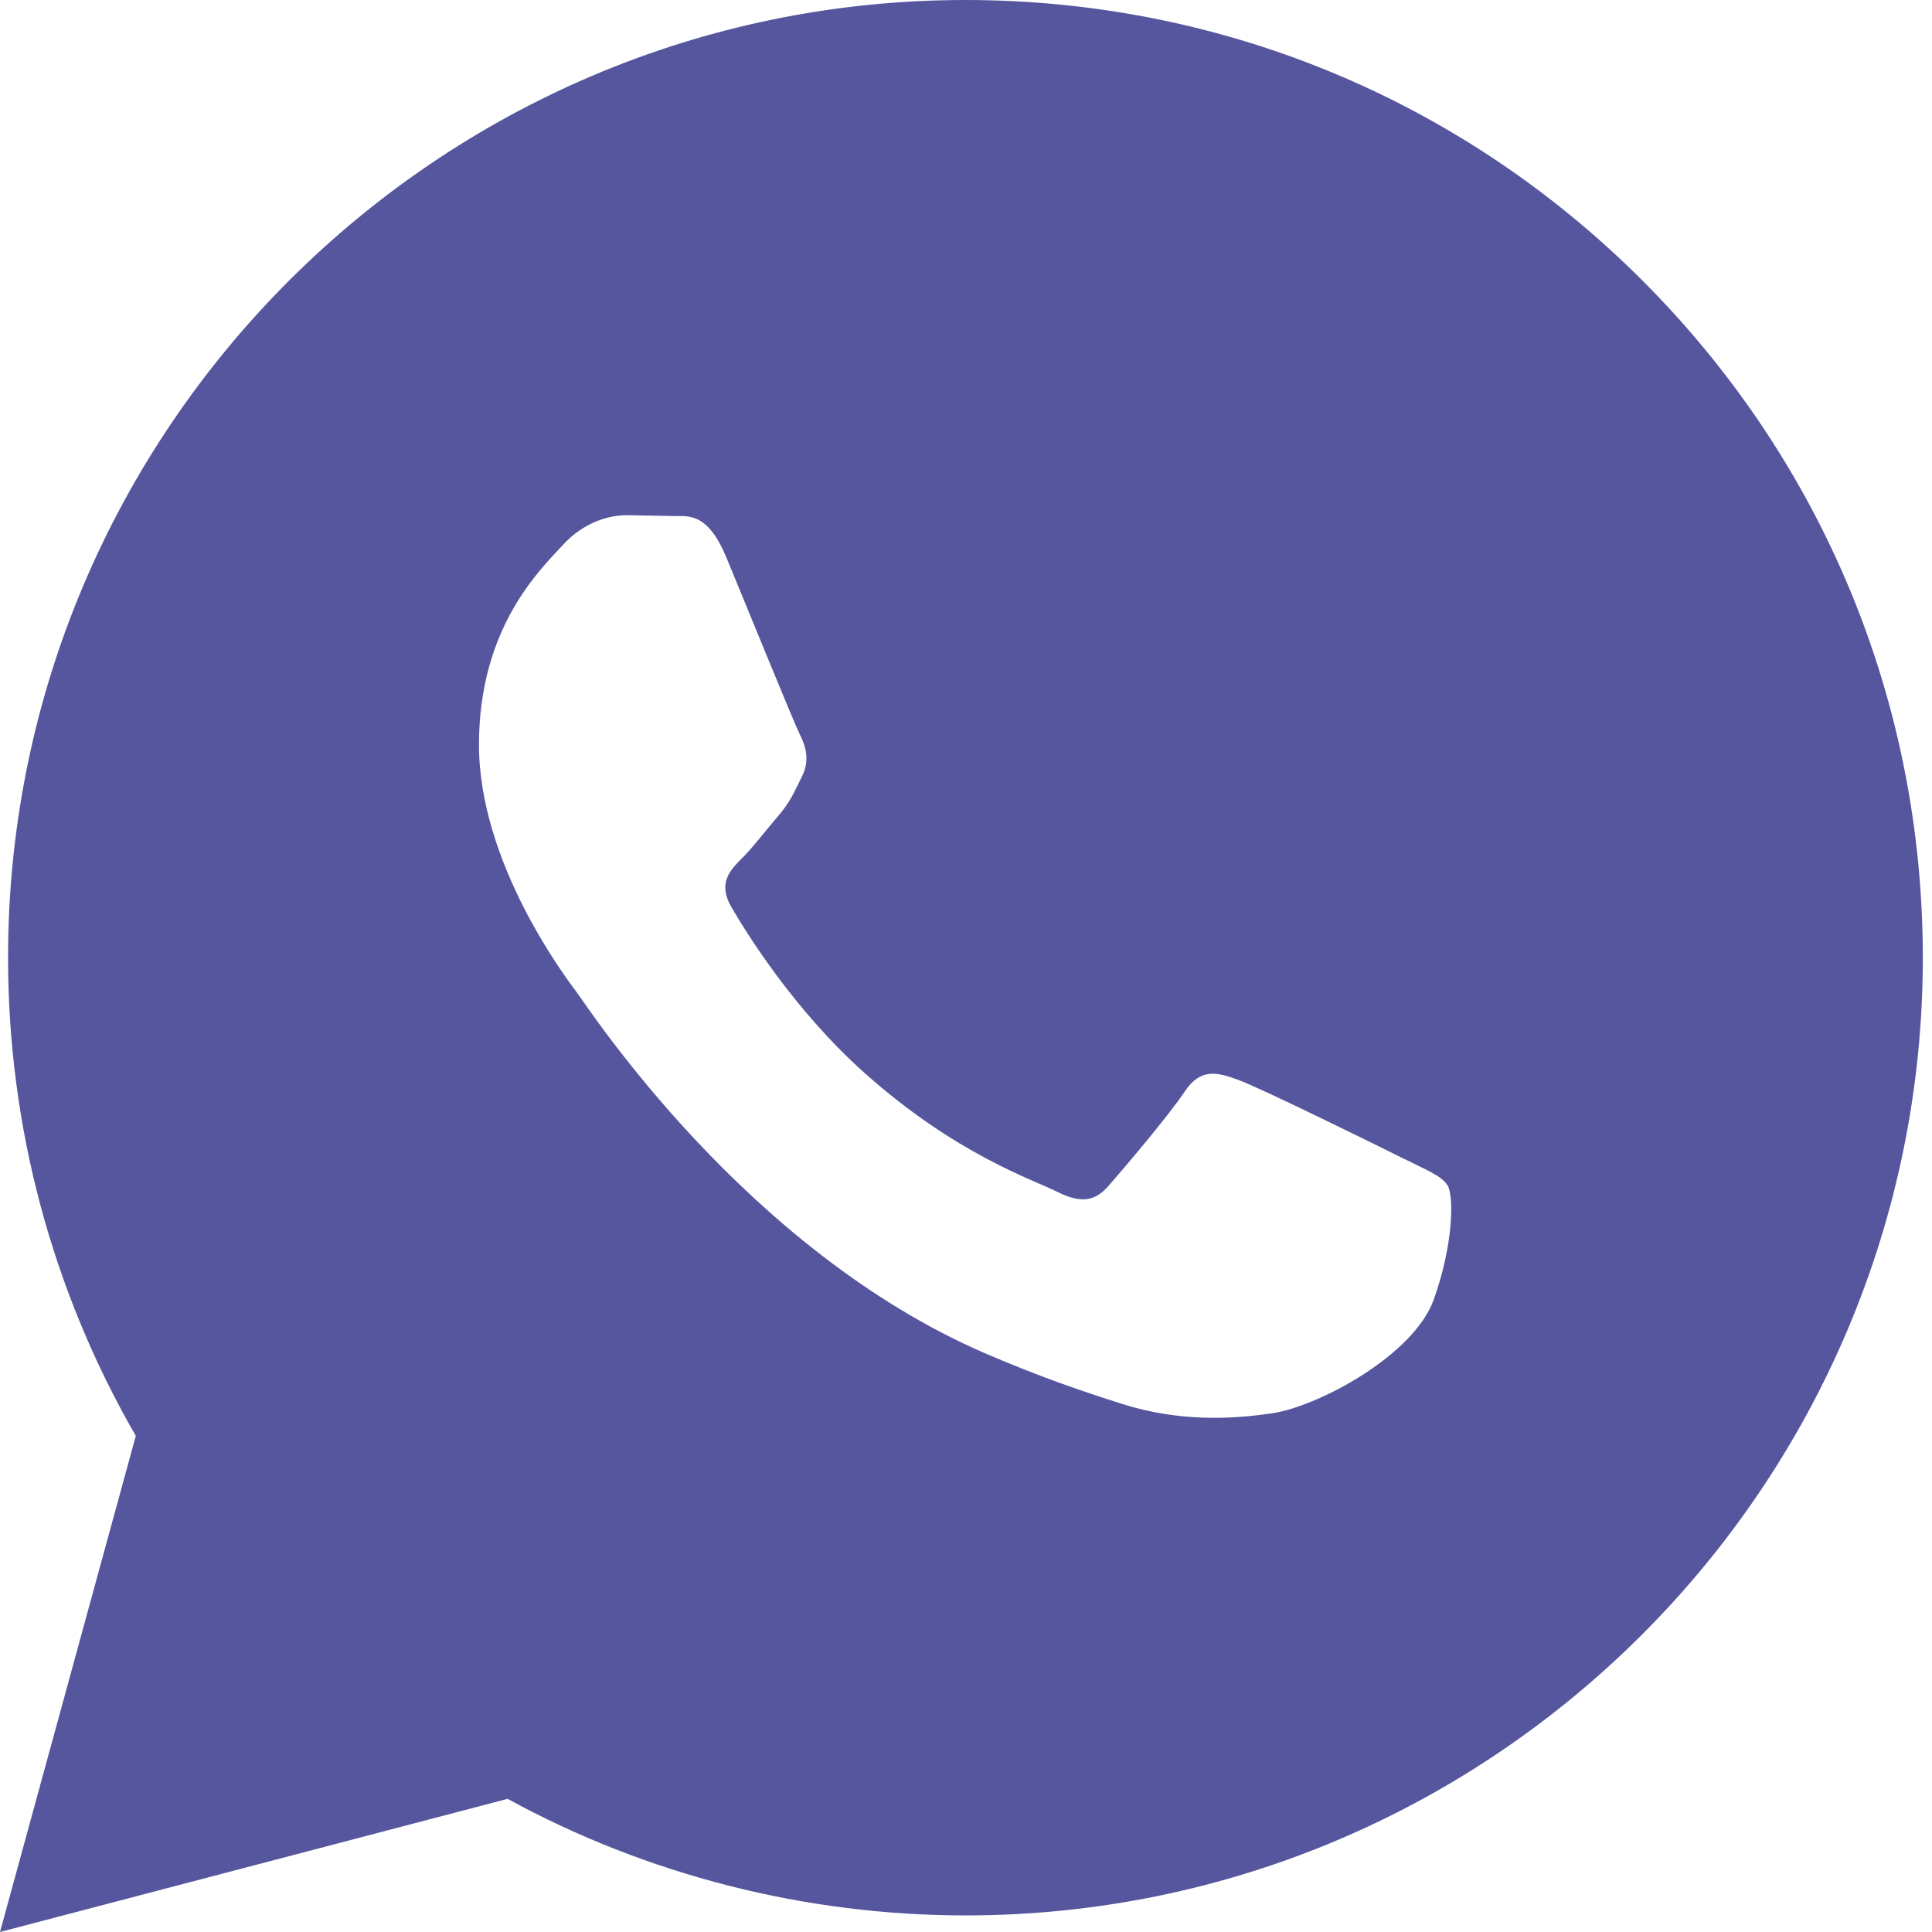
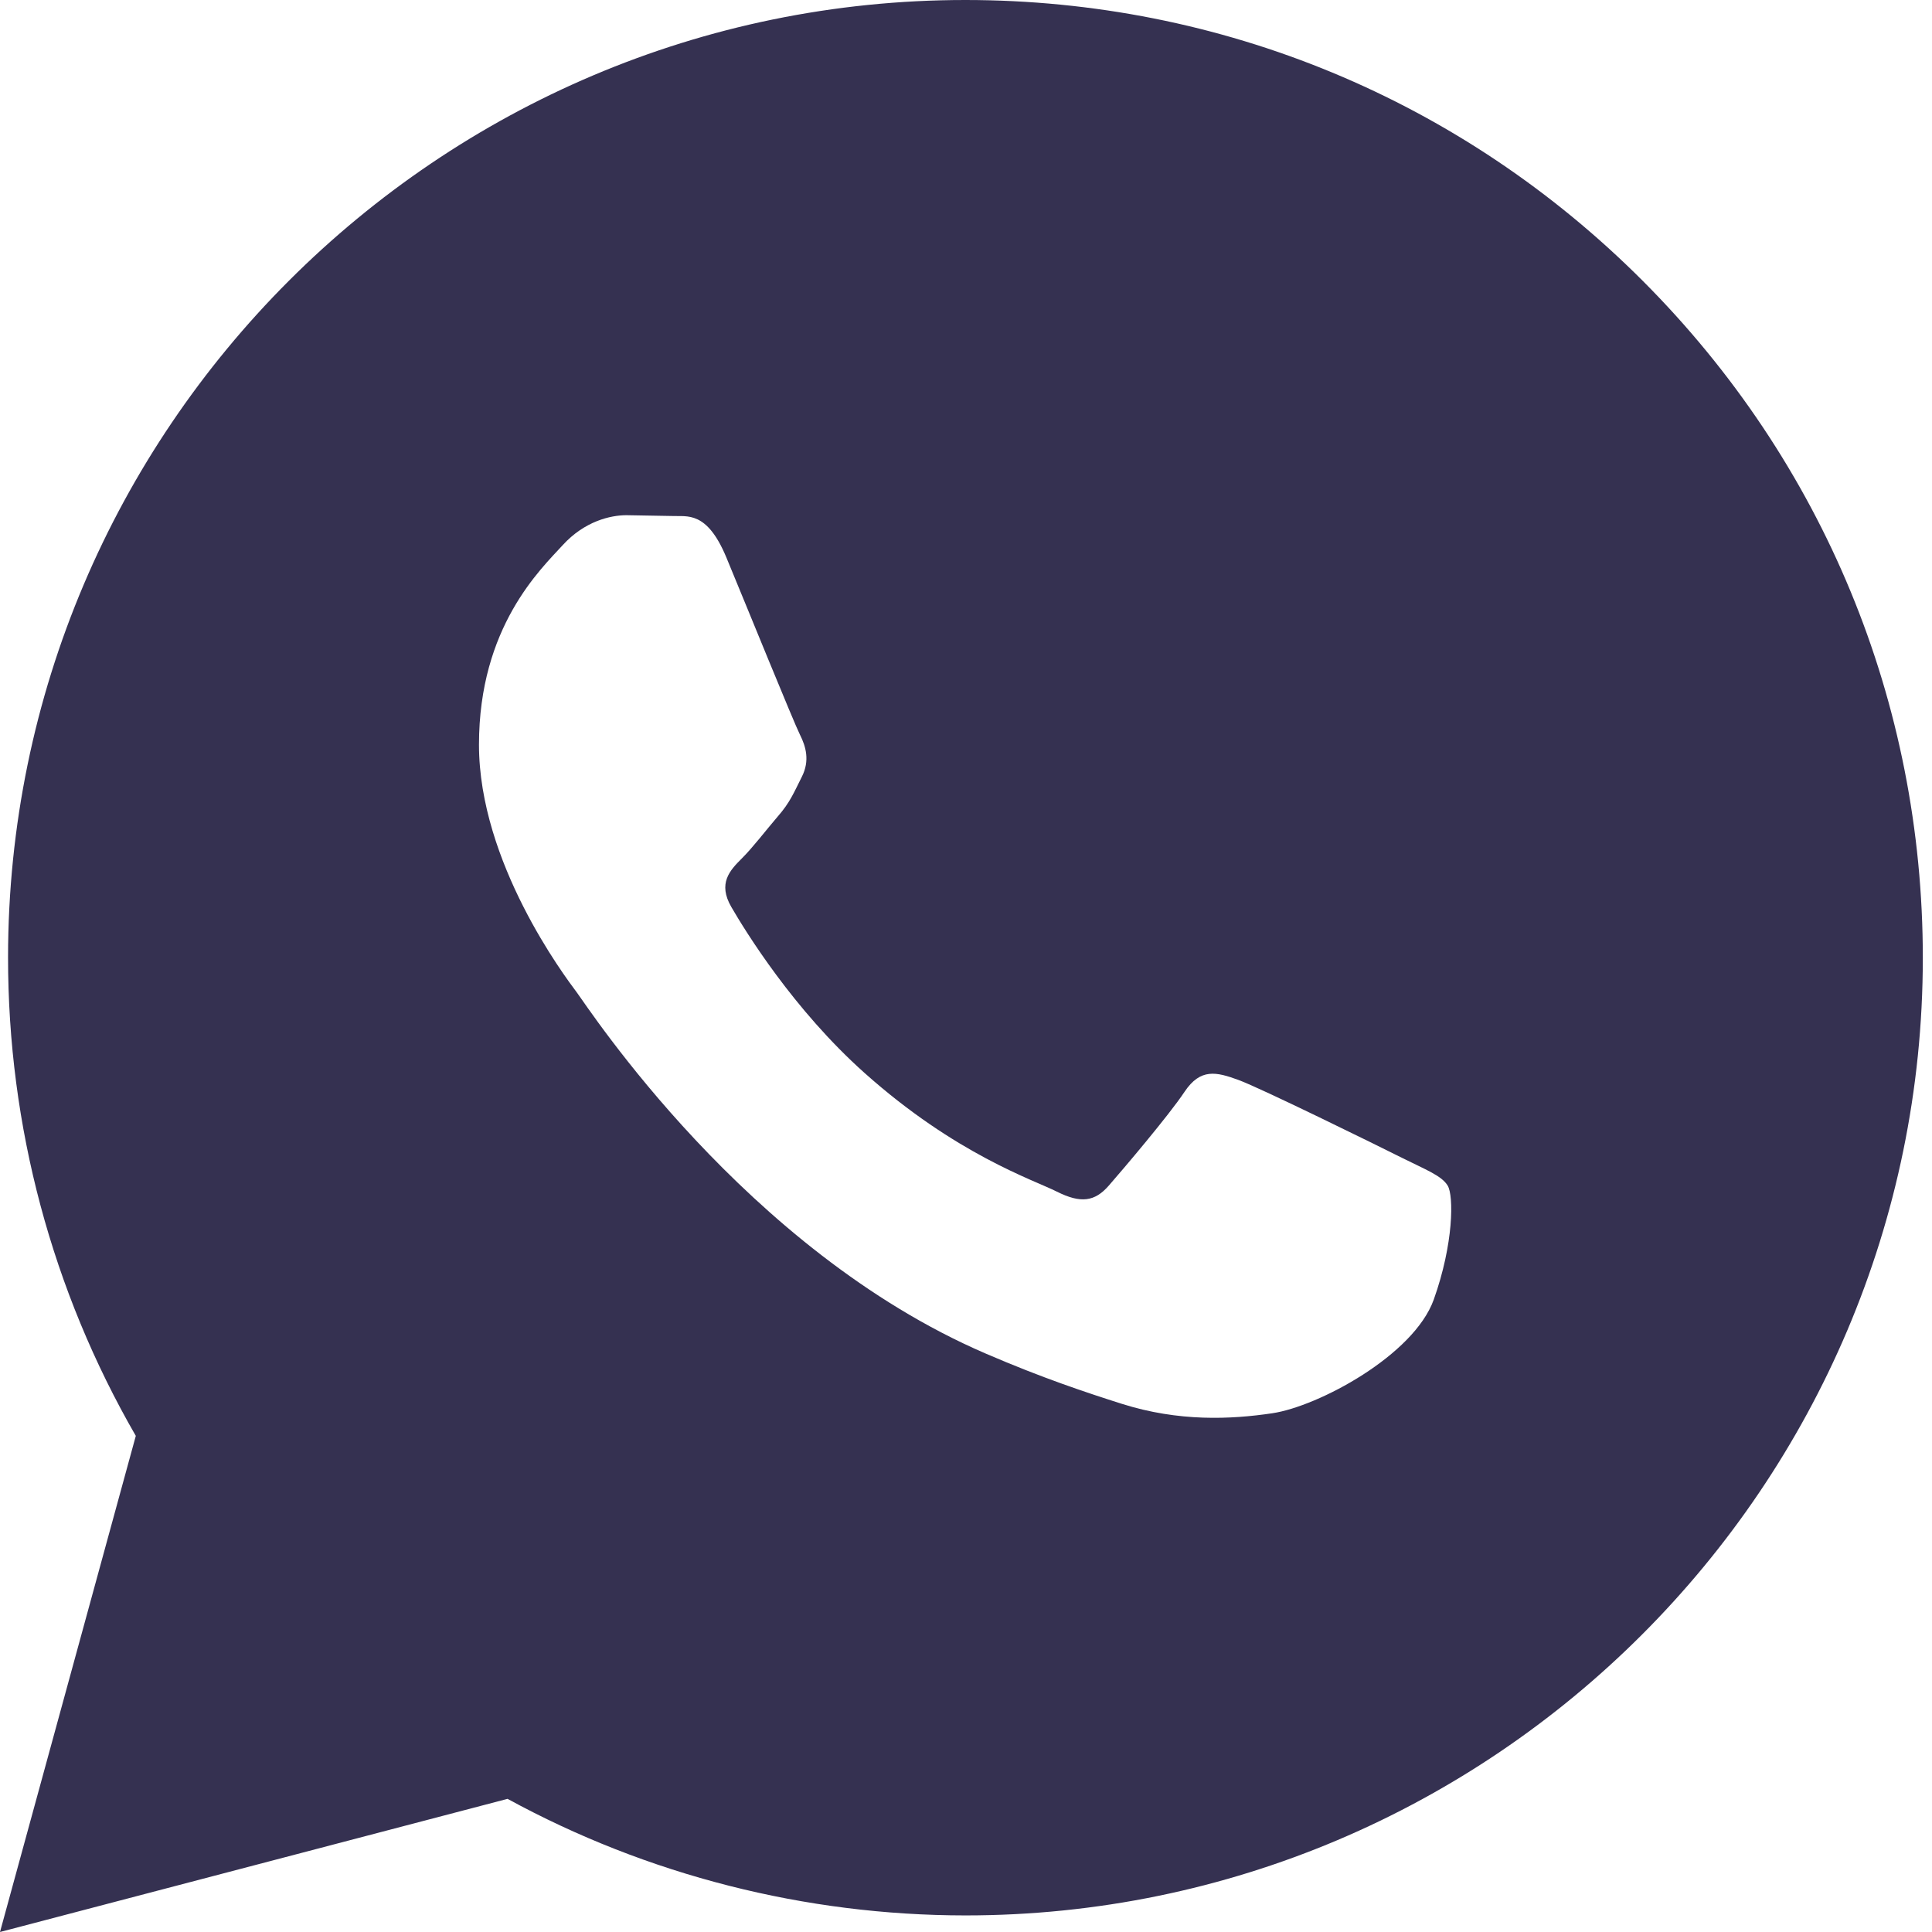
<svg xmlns="http://www.w3.org/2000/svg" width="24" height="24" viewBox="0 0 24 24" fill="none">
-   <path d="M0 24L1.687 17.837C0.646 16.033 0.099 13.988 0.1 11.891C0.103 5.335 5.438 0 11.993 0C15.174 0.001 18.16 1.24 20.406 3.488C22.651 5.736 23.887 8.724 23.886 11.902C23.883 18.459 18.548 23.794 11.993 23.794C10.003 23.793 8.042 23.294 6.305 22.346L0 24ZM17.984 14.729C17.91 14.605 17.712 14.531 17.414 14.382C17.117 14.233 15.656 13.514 15.383 13.415C15.111 13.316 14.913 13.266 14.714 13.564C14.516 13.861 13.946 14.531 13.773 14.729C13.6 14.927 13.426 14.952 13.129 14.803C12.832 14.654 11.874 14.341 10.739 13.328C9.856 12.54 9.259 11.567 9.086 11.269C8.913 10.972 9.068 10.811 9.216 10.663C9.35 10.53 9.513 10.316 9.662 10.142C9.813 9.97 9.862 9.846 9.962 9.647C10.061 9.449 10.012 9.275 9.937 9.126C9.862 8.978 9.268 7.515 9.021 6.92C8.779 6.341 8.534 6.419 8.352 6.41L7.782 6.4C7.584 6.4 7.262 6.474 6.99 6.772C6.718 7.07 5.95 7.788 5.95 9.251C5.95 10.714 7.015 12.127 7.163 12.325C7.312 12.523 9.258 15.525 12.239 16.812C12.948 17.118 13.502 17.301 13.933 17.438C14.645 17.664 15.293 17.632 15.805 17.556C16.376 17.471 17.563 16.837 17.811 16.143C18.059 15.448 18.059 14.853 17.984 14.729Z" fill="#55569E" />
+   <path d="M0 24L1.687 17.837C0.646 16.033 0.099 13.988 0.1 11.891C0.103 5.335 5.438 0 11.993 0C15.174 0.001 18.16 1.24 20.406 3.488C22.651 5.736 23.887 8.724 23.886 11.902C23.883 18.459 18.548 23.794 11.993 23.794C10.003 23.793 8.042 23.294 6.305 22.346L0 24ZM17.984 14.729C17.91 14.605 17.712 14.531 17.414 14.382C17.117 14.233 15.656 13.514 15.383 13.415C15.111 13.316 14.913 13.266 14.714 13.564C14.516 13.861 13.946 14.531 13.773 14.729C13.6 14.927 13.426 14.952 13.129 14.803C12.832 14.654 11.874 14.341 10.739 13.328C9.856 12.54 9.259 11.567 9.086 11.269C8.913 10.972 9.068 10.811 9.216 10.663C9.35 10.53 9.513 10.316 9.662 10.142C9.813 9.97 9.862 9.846 9.962 9.647C10.061 9.449 10.012 9.275 9.937 9.126C9.862 8.978 9.268 7.515 9.021 6.92C8.779 6.341 8.534 6.419 8.352 6.41L7.782 6.4C7.584 6.4 7.262 6.474 6.99 6.772C6.718 7.07 5.95 7.788 5.95 9.251C5.95 10.714 7.015 12.127 7.163 12.325C7.312 12.523 9.258 15.525 12.239 16.812C12.948 17.118 13.502 17.301 13.933 17.438C14.645 17.664 15.293 17.632 15.805 17.556C16.376 17.471 17.563 16.837 17.811 16.143C18.059 15.448 18.059 14.853 17.984 14.729Z" fill="#353151" />
</svg>
